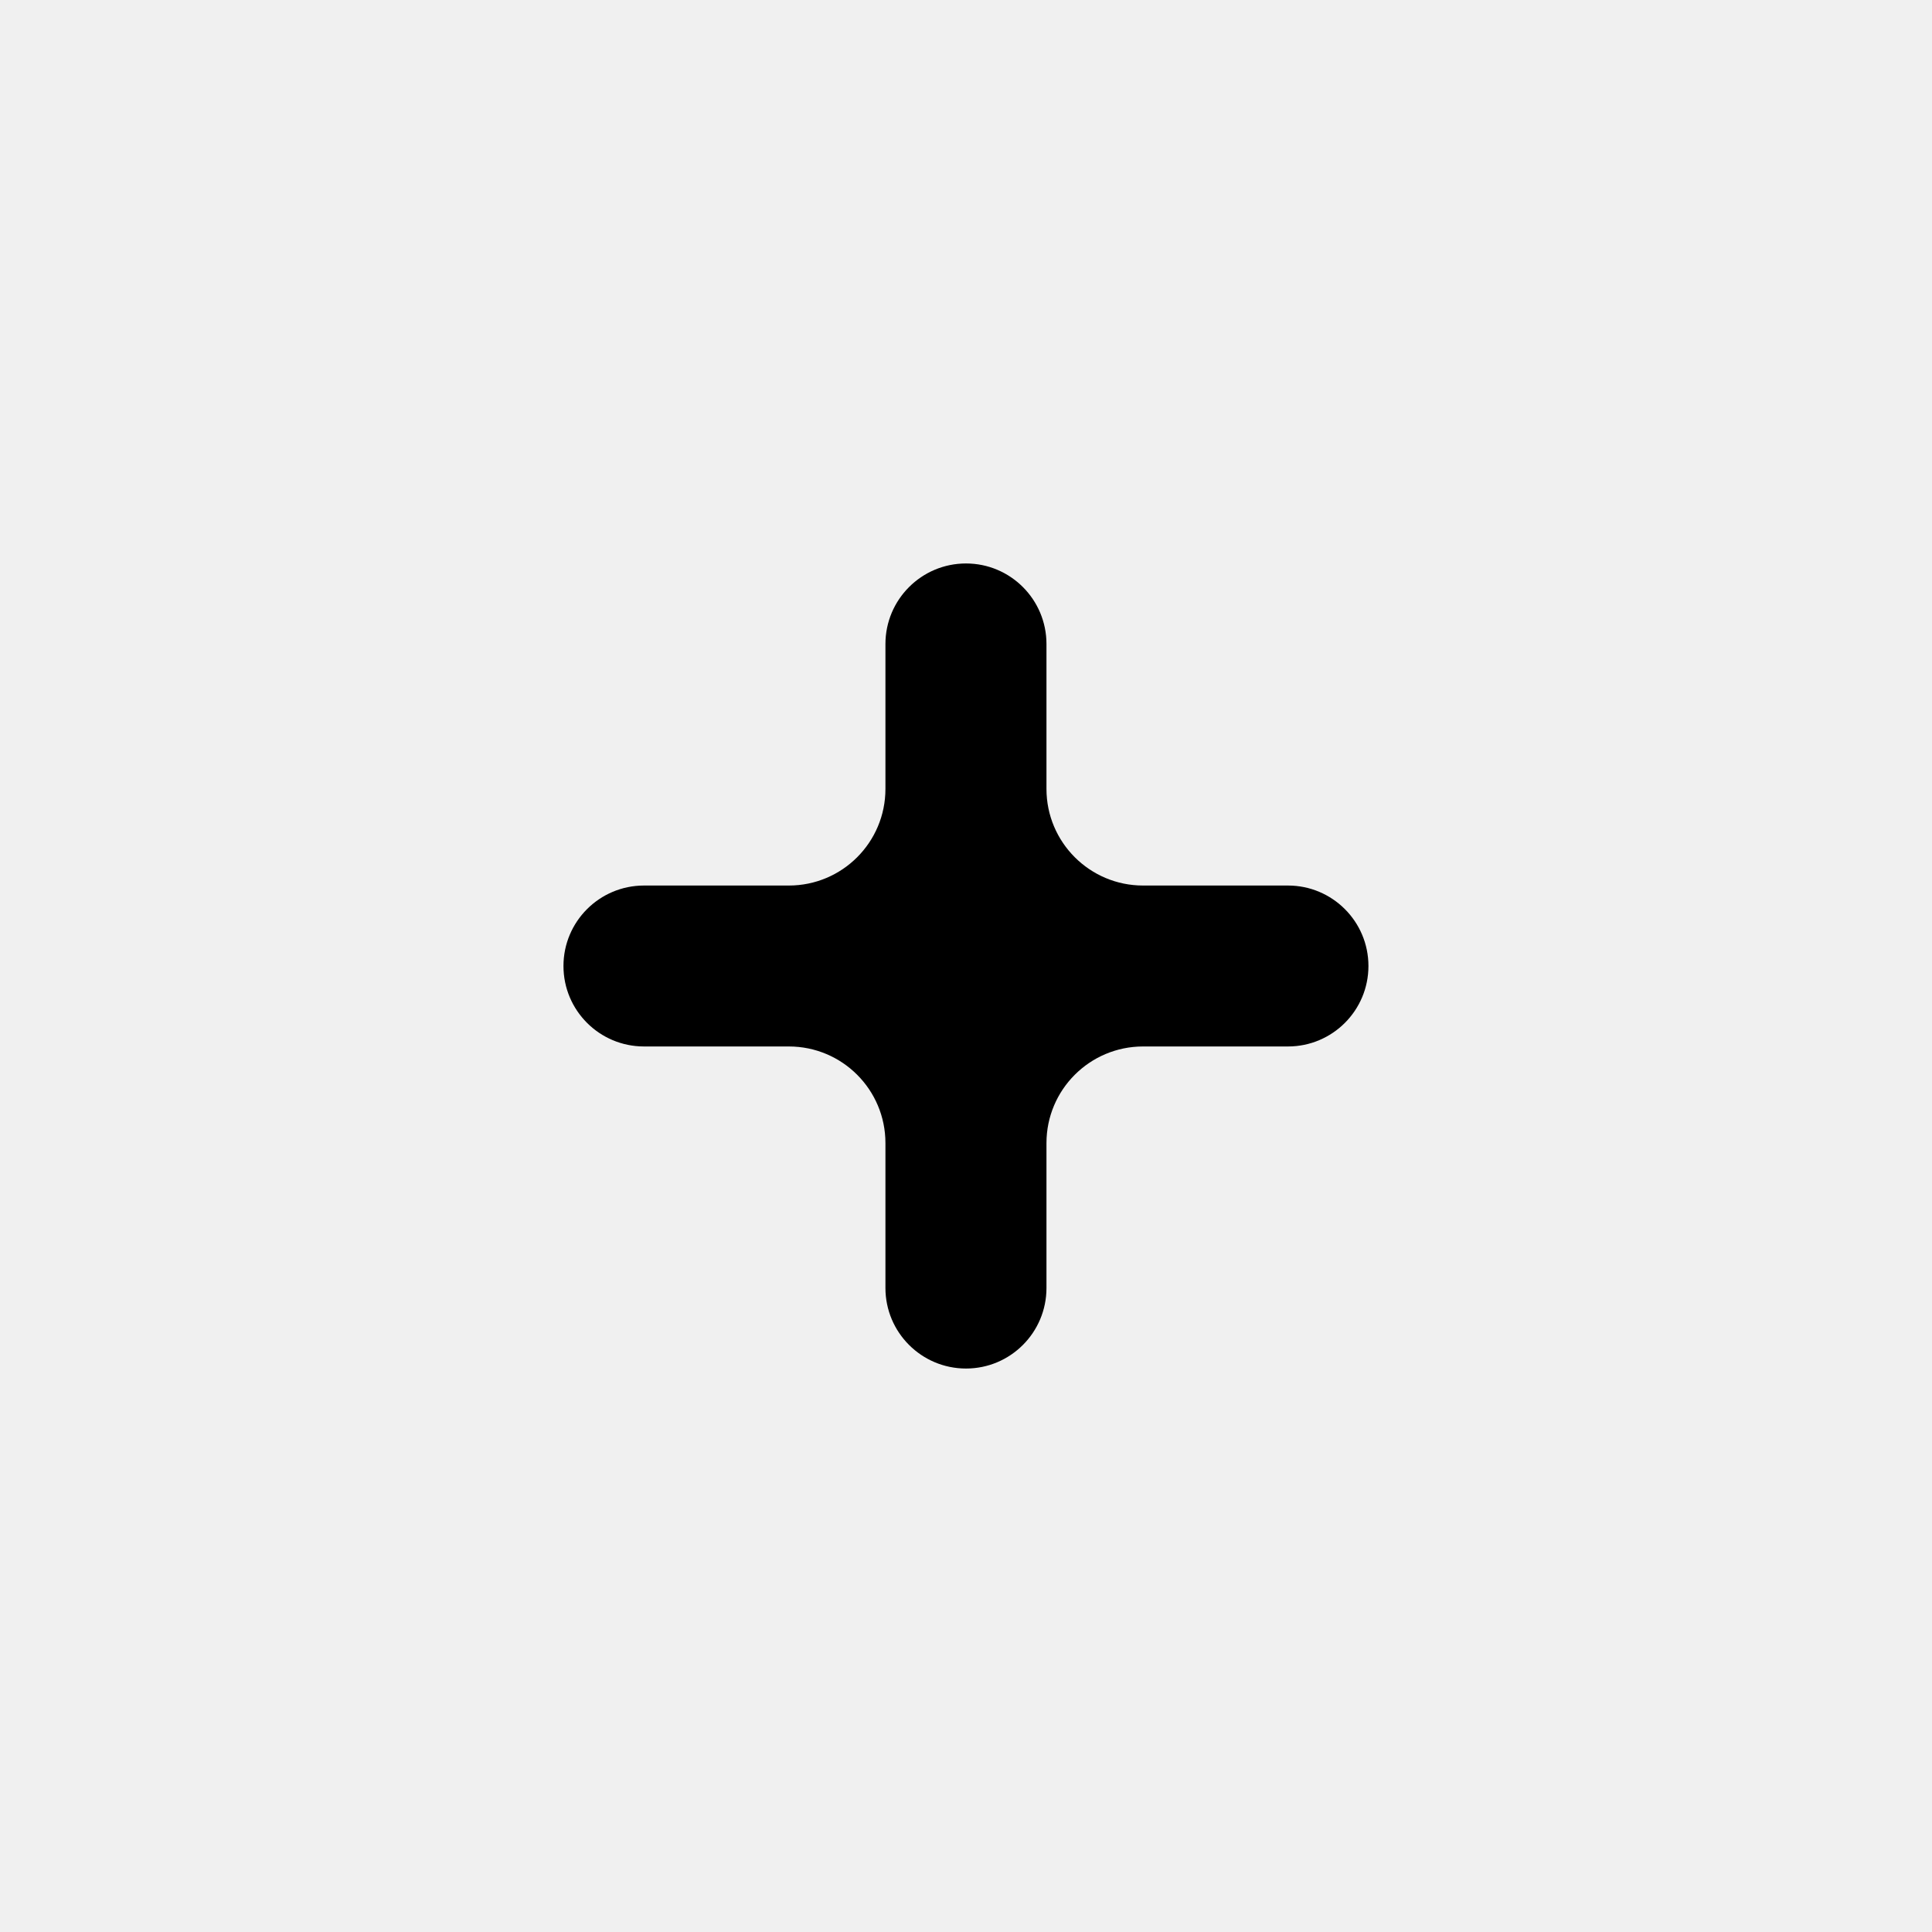
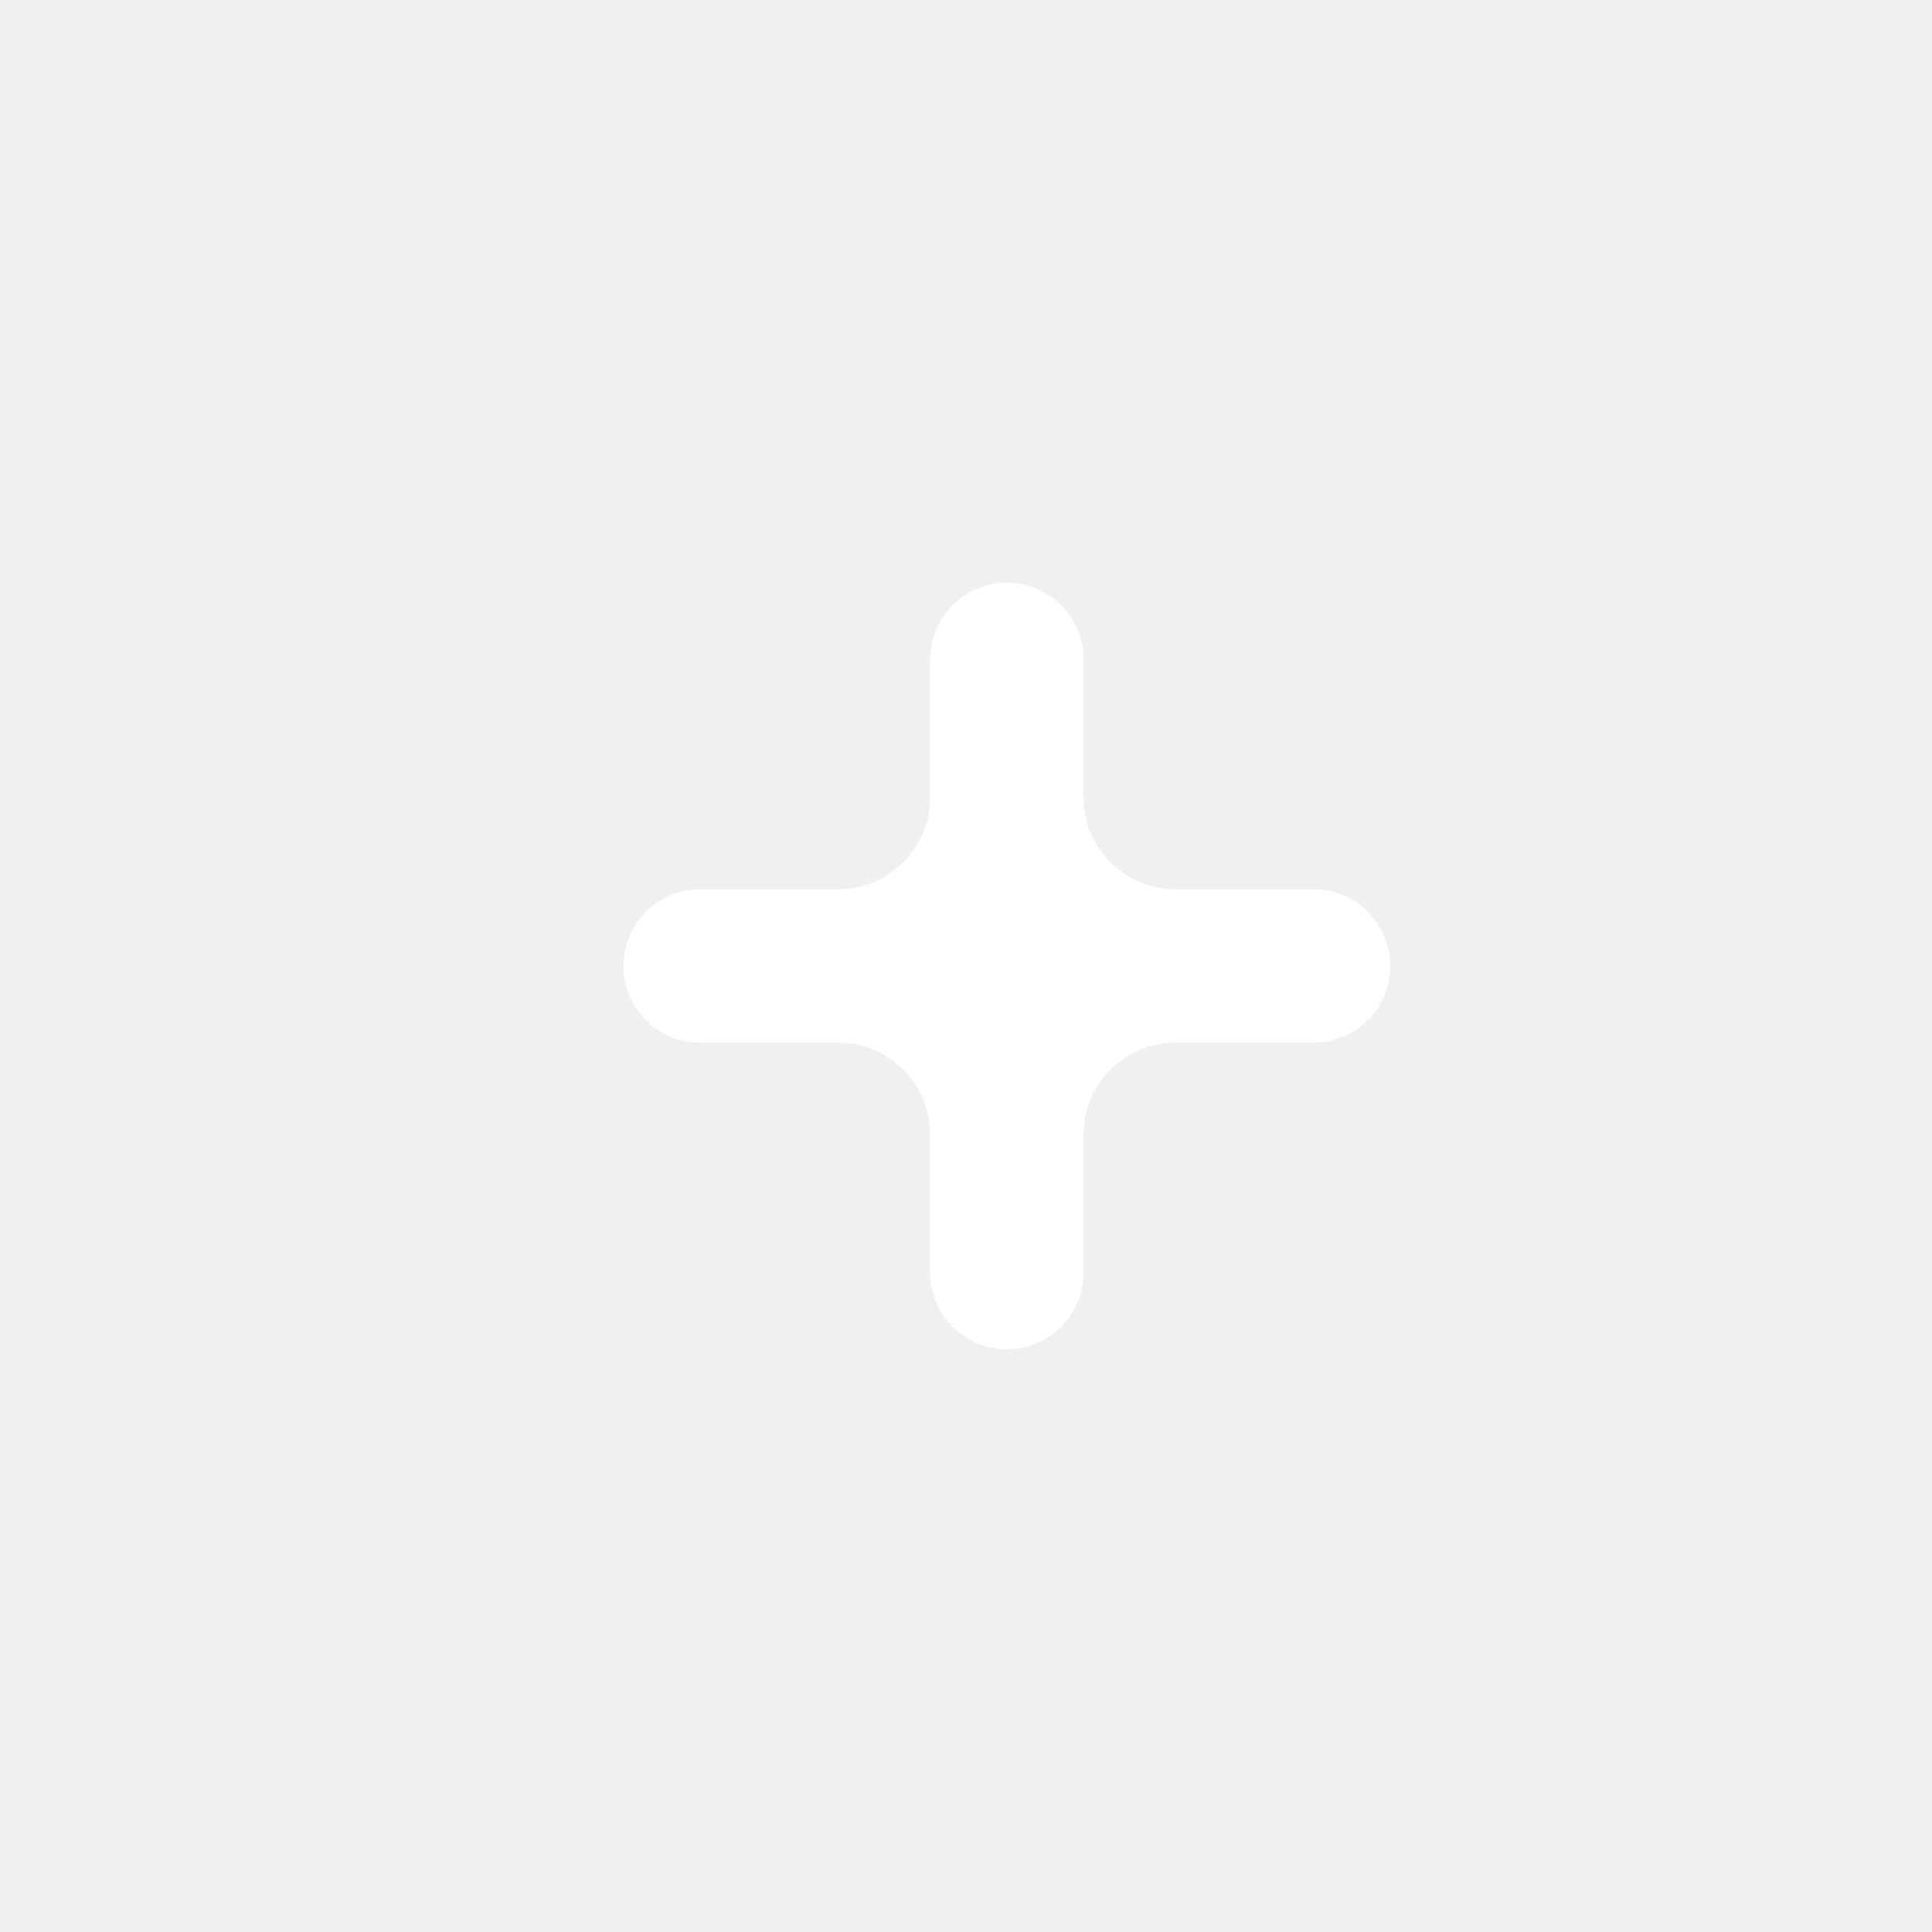
- <svg xmlns="http://www.w3.org/2000/svg" width="20" height="20" viewBox="0 0 20 20" fill="none">
-   <mask id="mask0_10026_3381" style="mask-type:alpha" maskUnits="userSpaceOnUse" x="0" y="0" width="20" height="20">
-     <rect width="20" height="20" fill="#D9D9D9" />
+ <svg xmlns="http://www.w3.org/2000/svg" width="21" height="21" viewBox="0 0 21 21" fill="none">
+   <mask id="mask0_16031_144" style="mask-type:alpha" maskUnits="userSpaceOnUse" x="0" y="0" width="21" height="21">
+     <rect x="0.945" y="0.5" width="20" height="20" fill="#D9D9D9" />
  </mask>
-   <g mask="url(#mask0_10026_3381)">
-     <path fill-rule="evenodd" clip-rule="evenodd" d="M11.833 10.833C11.281 10.833 10.833 11.281 10.833 11.833V13.333C10.833 13.794 10.46 14.167 10 14.167C9.54 14.167 9.166 13.794 9.166 13.333V11.833C9.166 11.281 8.719 10.833 8.166 10.833H6.667C6.206 10.833 5.833 10.46 5.833 10C5.833 9.54 6.206 9.167 6.667 9.167H8.166C8.719 9.167 9.166 8.719 9.166 8.167V6.667C9.166 6.206 9.54 5.833 10 5.833C10.46 5.833 10.833 6.206 10.833 6.667V8.167C10.833 8.719 11.281 9.167 11.833 9.167H13.333C13.793 9.167 14.166 9.54 14.166 10C14.166 10.46 13.793 10.833 13.333 10.833H11.833Z" fill="black" />
+   <g mask="url(#mask0_16031_144)">
+     <path fill-rule="evenodd" clip-rule="evenodd" d="M12.778 11.333C12.226 11.333 11.778 11.781 11.778 12.333V13.833C11.778 14.293 11.405 14.666 10.945 14.666C10.484 14.666 10.111 14.293 10.111 13.833V12.333C10.111 11.781 9.664 11.333 9.111 11.333H7.611C7.151 11.333 6.778 10.96 6.778 10.5C6.778 10.04 7.151 9.666 7.611 9.666H9.111C9.664 9.666 10.111 9.219 10.111 8.666V7.167C10.111 6.706 10.484 6.333 10.945 6.333C11.405 6.333 11.778 6.706 11.778 7.167V8.666C11.778 9.219 12.226 9.666 12.778 9.666H14.278C14.738 9.666 15.111 10.04 15.111 10.5C15.111 10.96 14.738 11.333 14.278 11.333H12.778Z" fill="white" />
  </g>
</svg>
